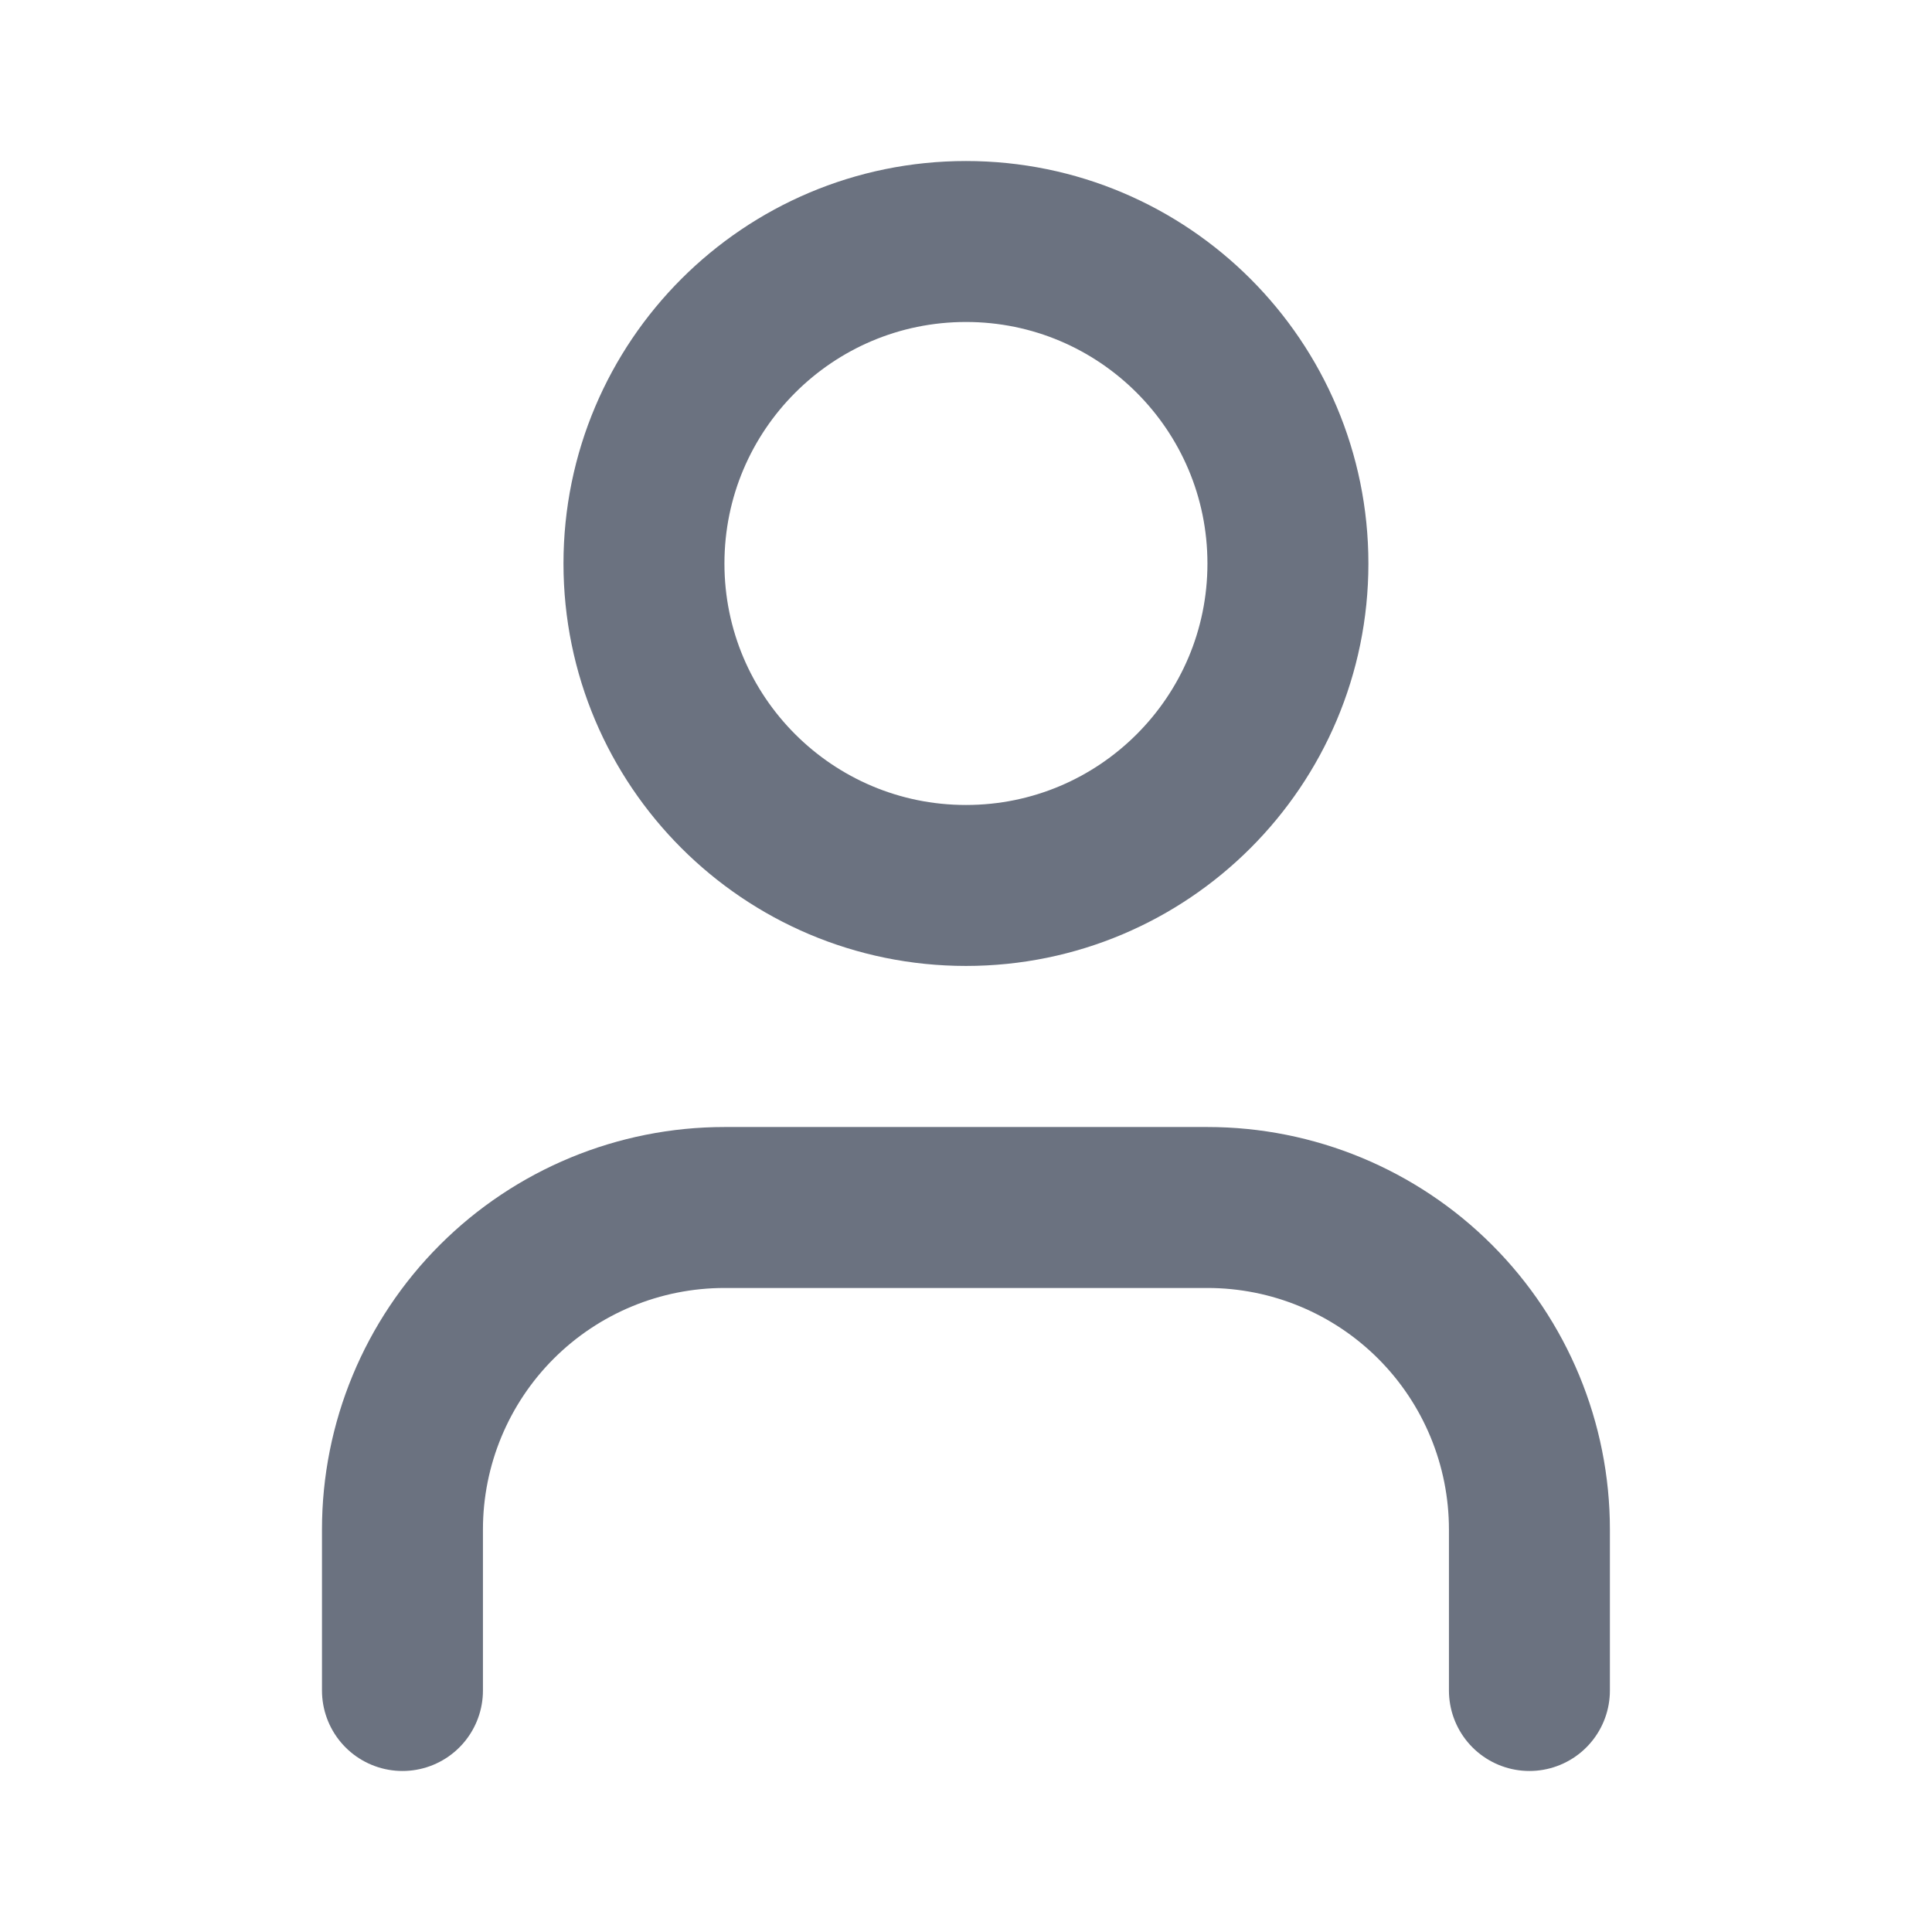
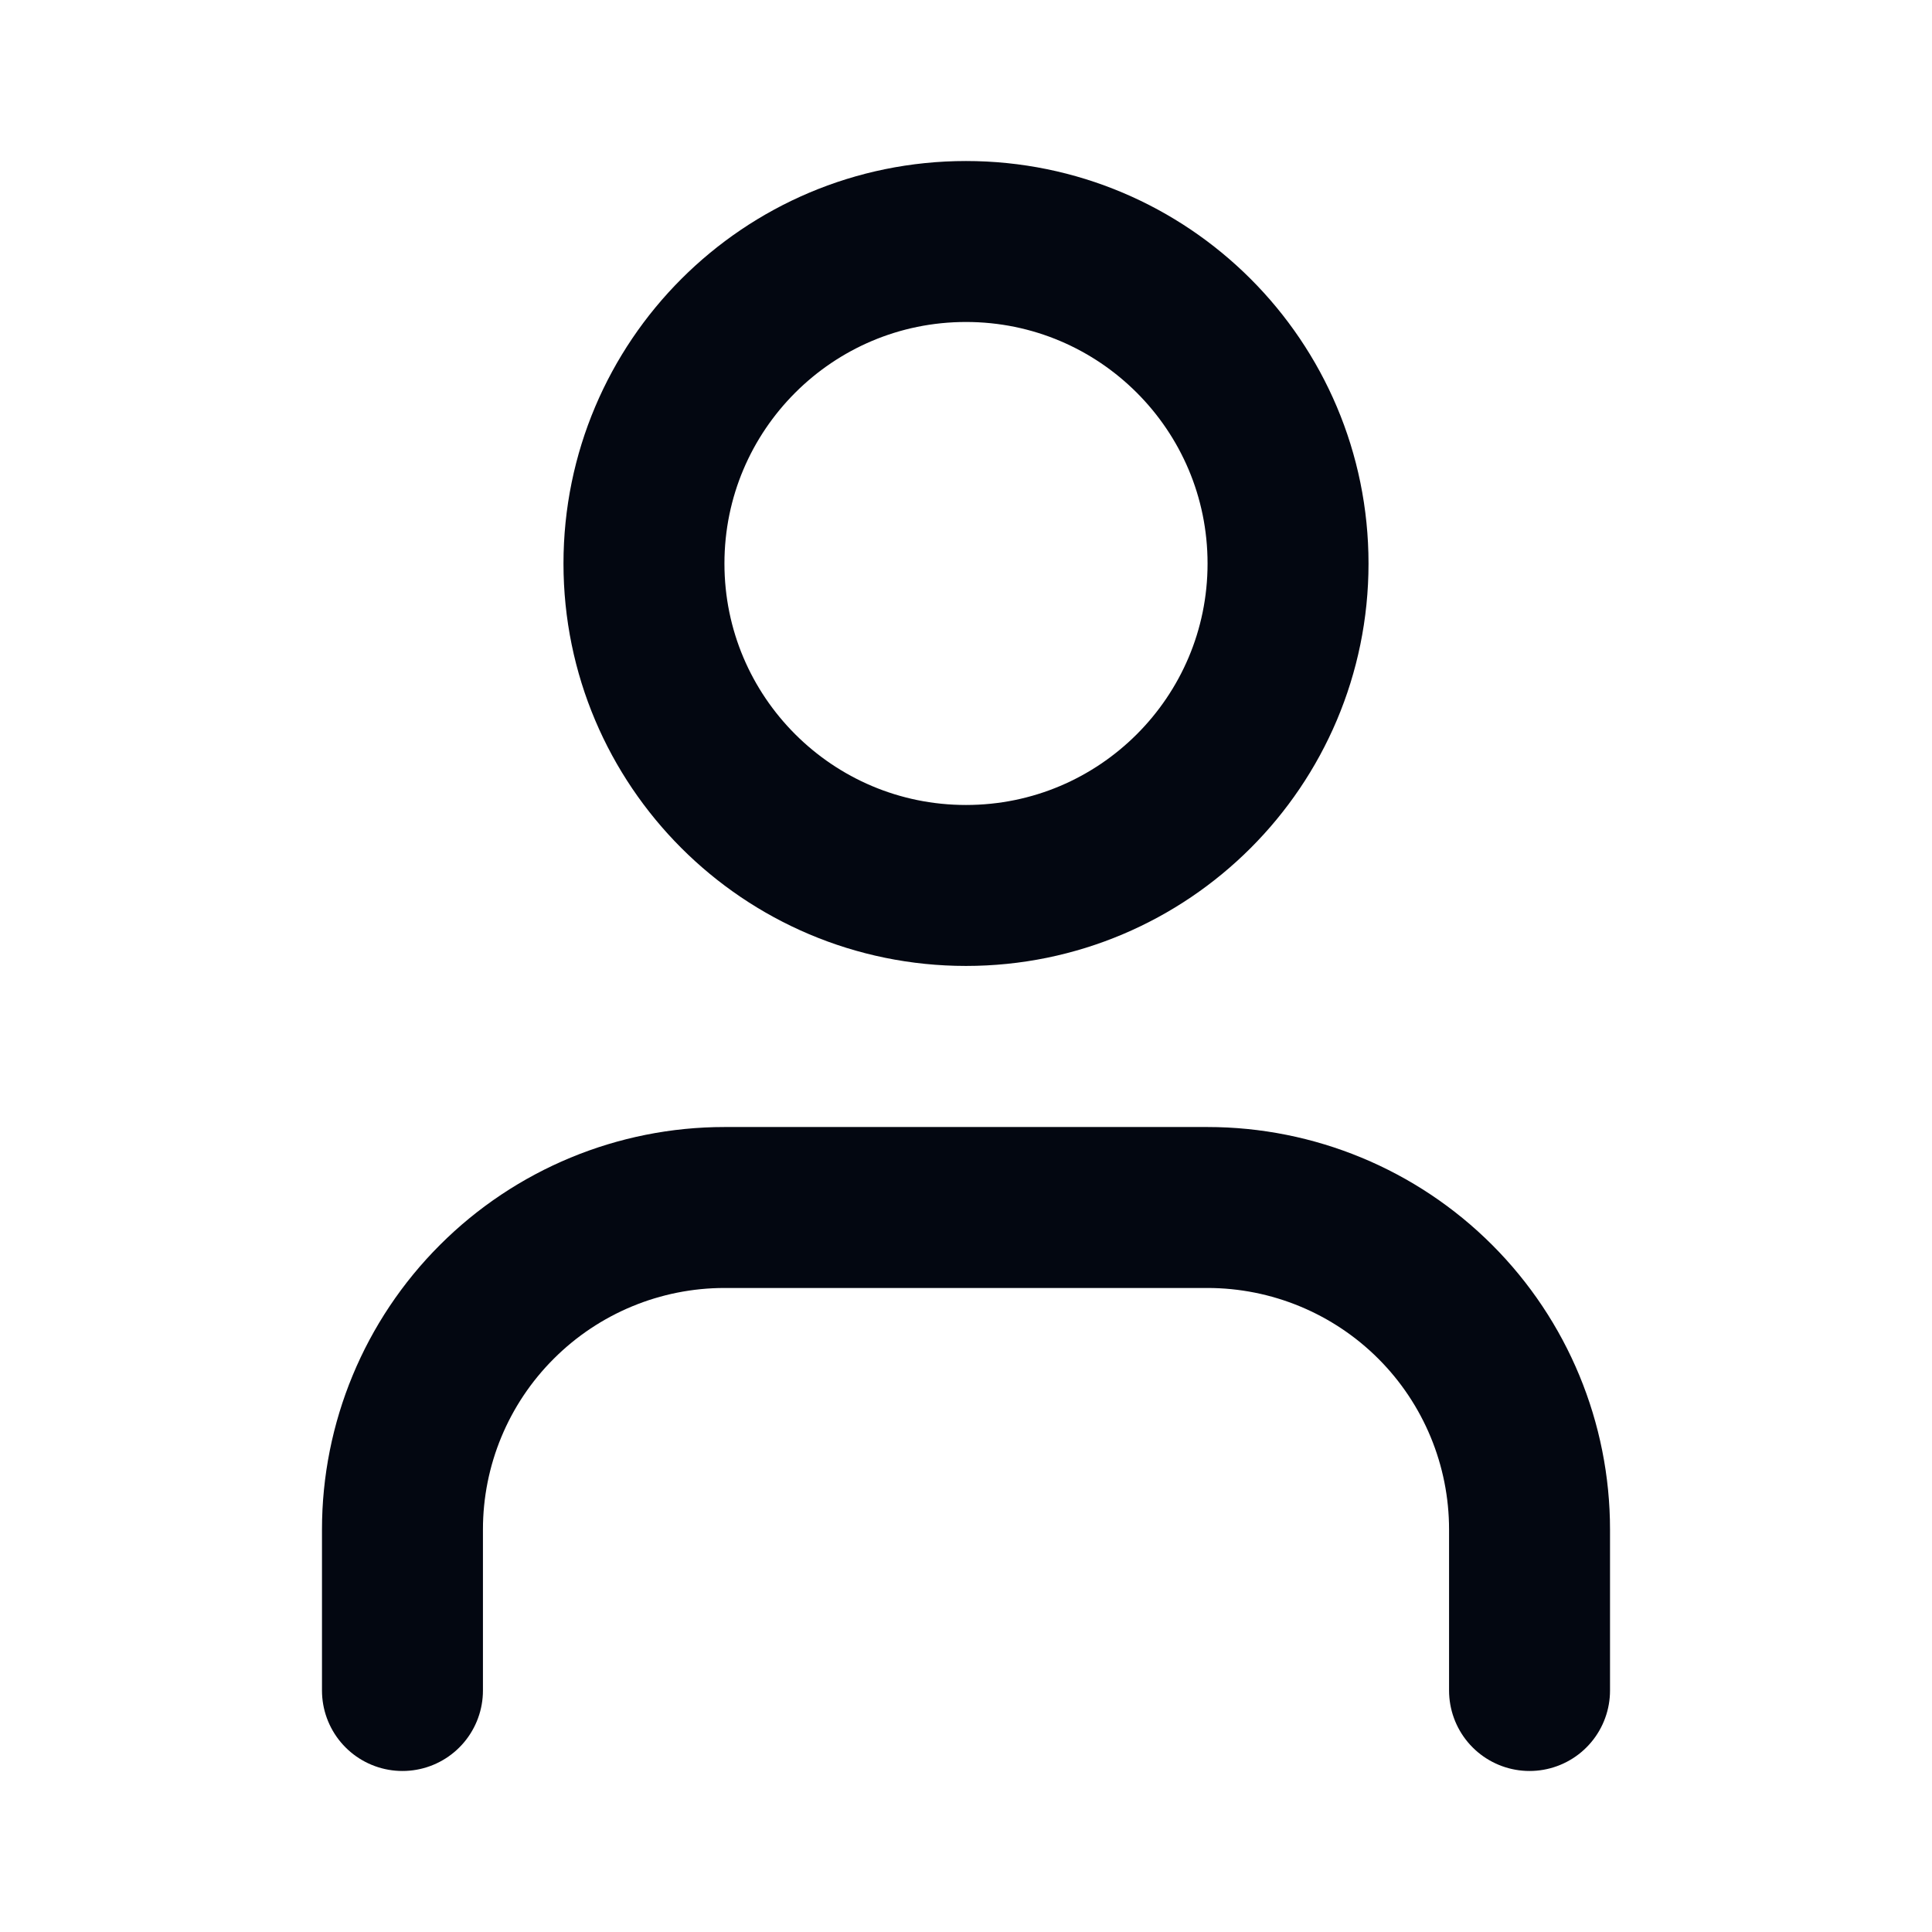
<svg xmlns="http://www.w3.org/2000/svg" width="16" height="16" viewBox="0 0 16 16" fill="none">
-   <path d="M12.666 14V12.667C12.666 11.959 12.385 11.281 11.885 10.781C11.385 10.281 10.707 10 10 10H6C5.292 10 4.614 10.281 4.114 10.781C3.614 11.281 3.333 11.959 3.333 12.667V14" stroke="#6B7280" stroke-width="1.333" stroke-linecap="round" stroke-linejoin="round" />
-   <path d="M8 7.333C9.472 7.333 10.666 6.139 10.666 4.667C10.666 3.194 9.472 2 8 2C6.527 2 5.333 3.194 5.333 4.667C5.333 6.139 6.527 7.333 8 7.333Z" stroke="#6B7280" stroke-width="1.333" stroke-linecap="round" stroke-linejoin="round" />
+   <path d="M12.667 14V12.667C12.667 11.959 12.386 11.281 11.886 10.781C11.386 10.281 10.707 10 10 10H6C5.293 10 4.615 10.281 4.115 10.781C3.614 11.281 3.333 11.959 3.333 12.667V14" stroke="#030711" stroke-width="1.333" stroke-linecap="round" stroke-linejoin="round" />
+   <path d="M8 7.333C9.473 7.333 10.667 6.139 10.667 4.667C10.667 3.194 9.473 2 8 2C6.527 2 5.333 3.194 5.333 4.667C5.333 6.139 6.527 7.333 8 7.333Z" stroke="#030711" stroke-width="1.333" stroke-linecap="round" stroke-linejoin="round" />
</svg>
